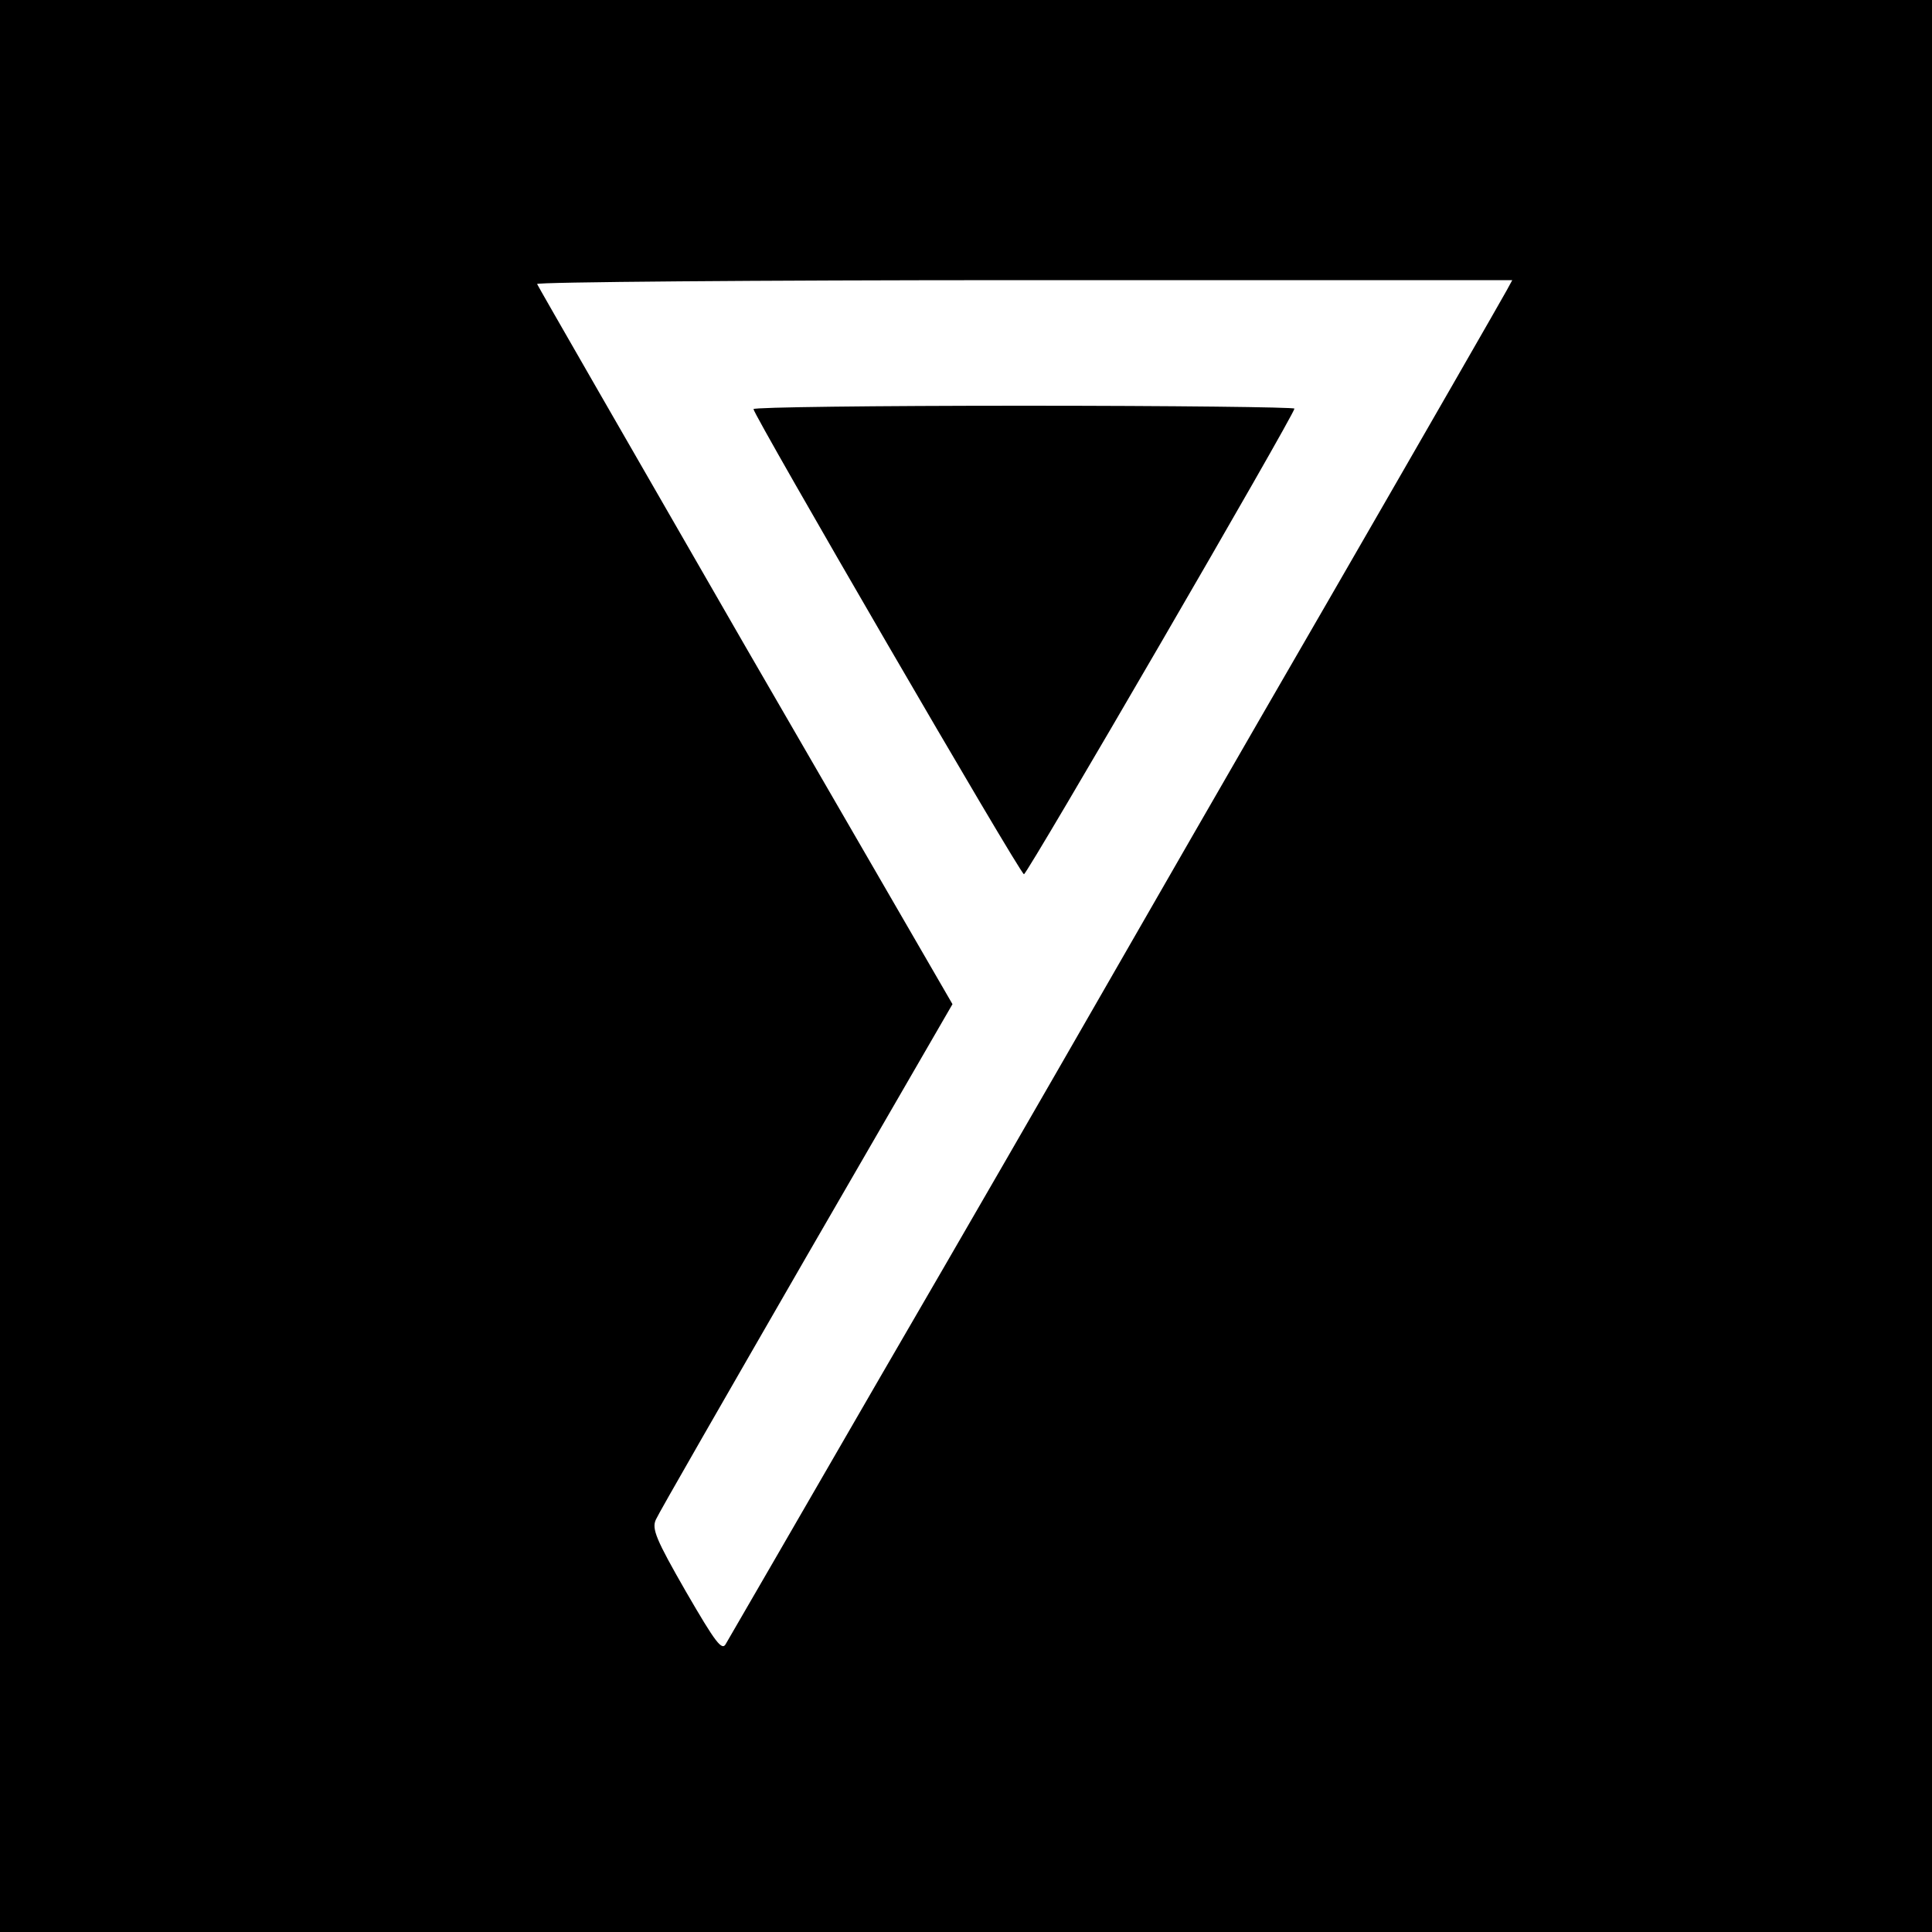
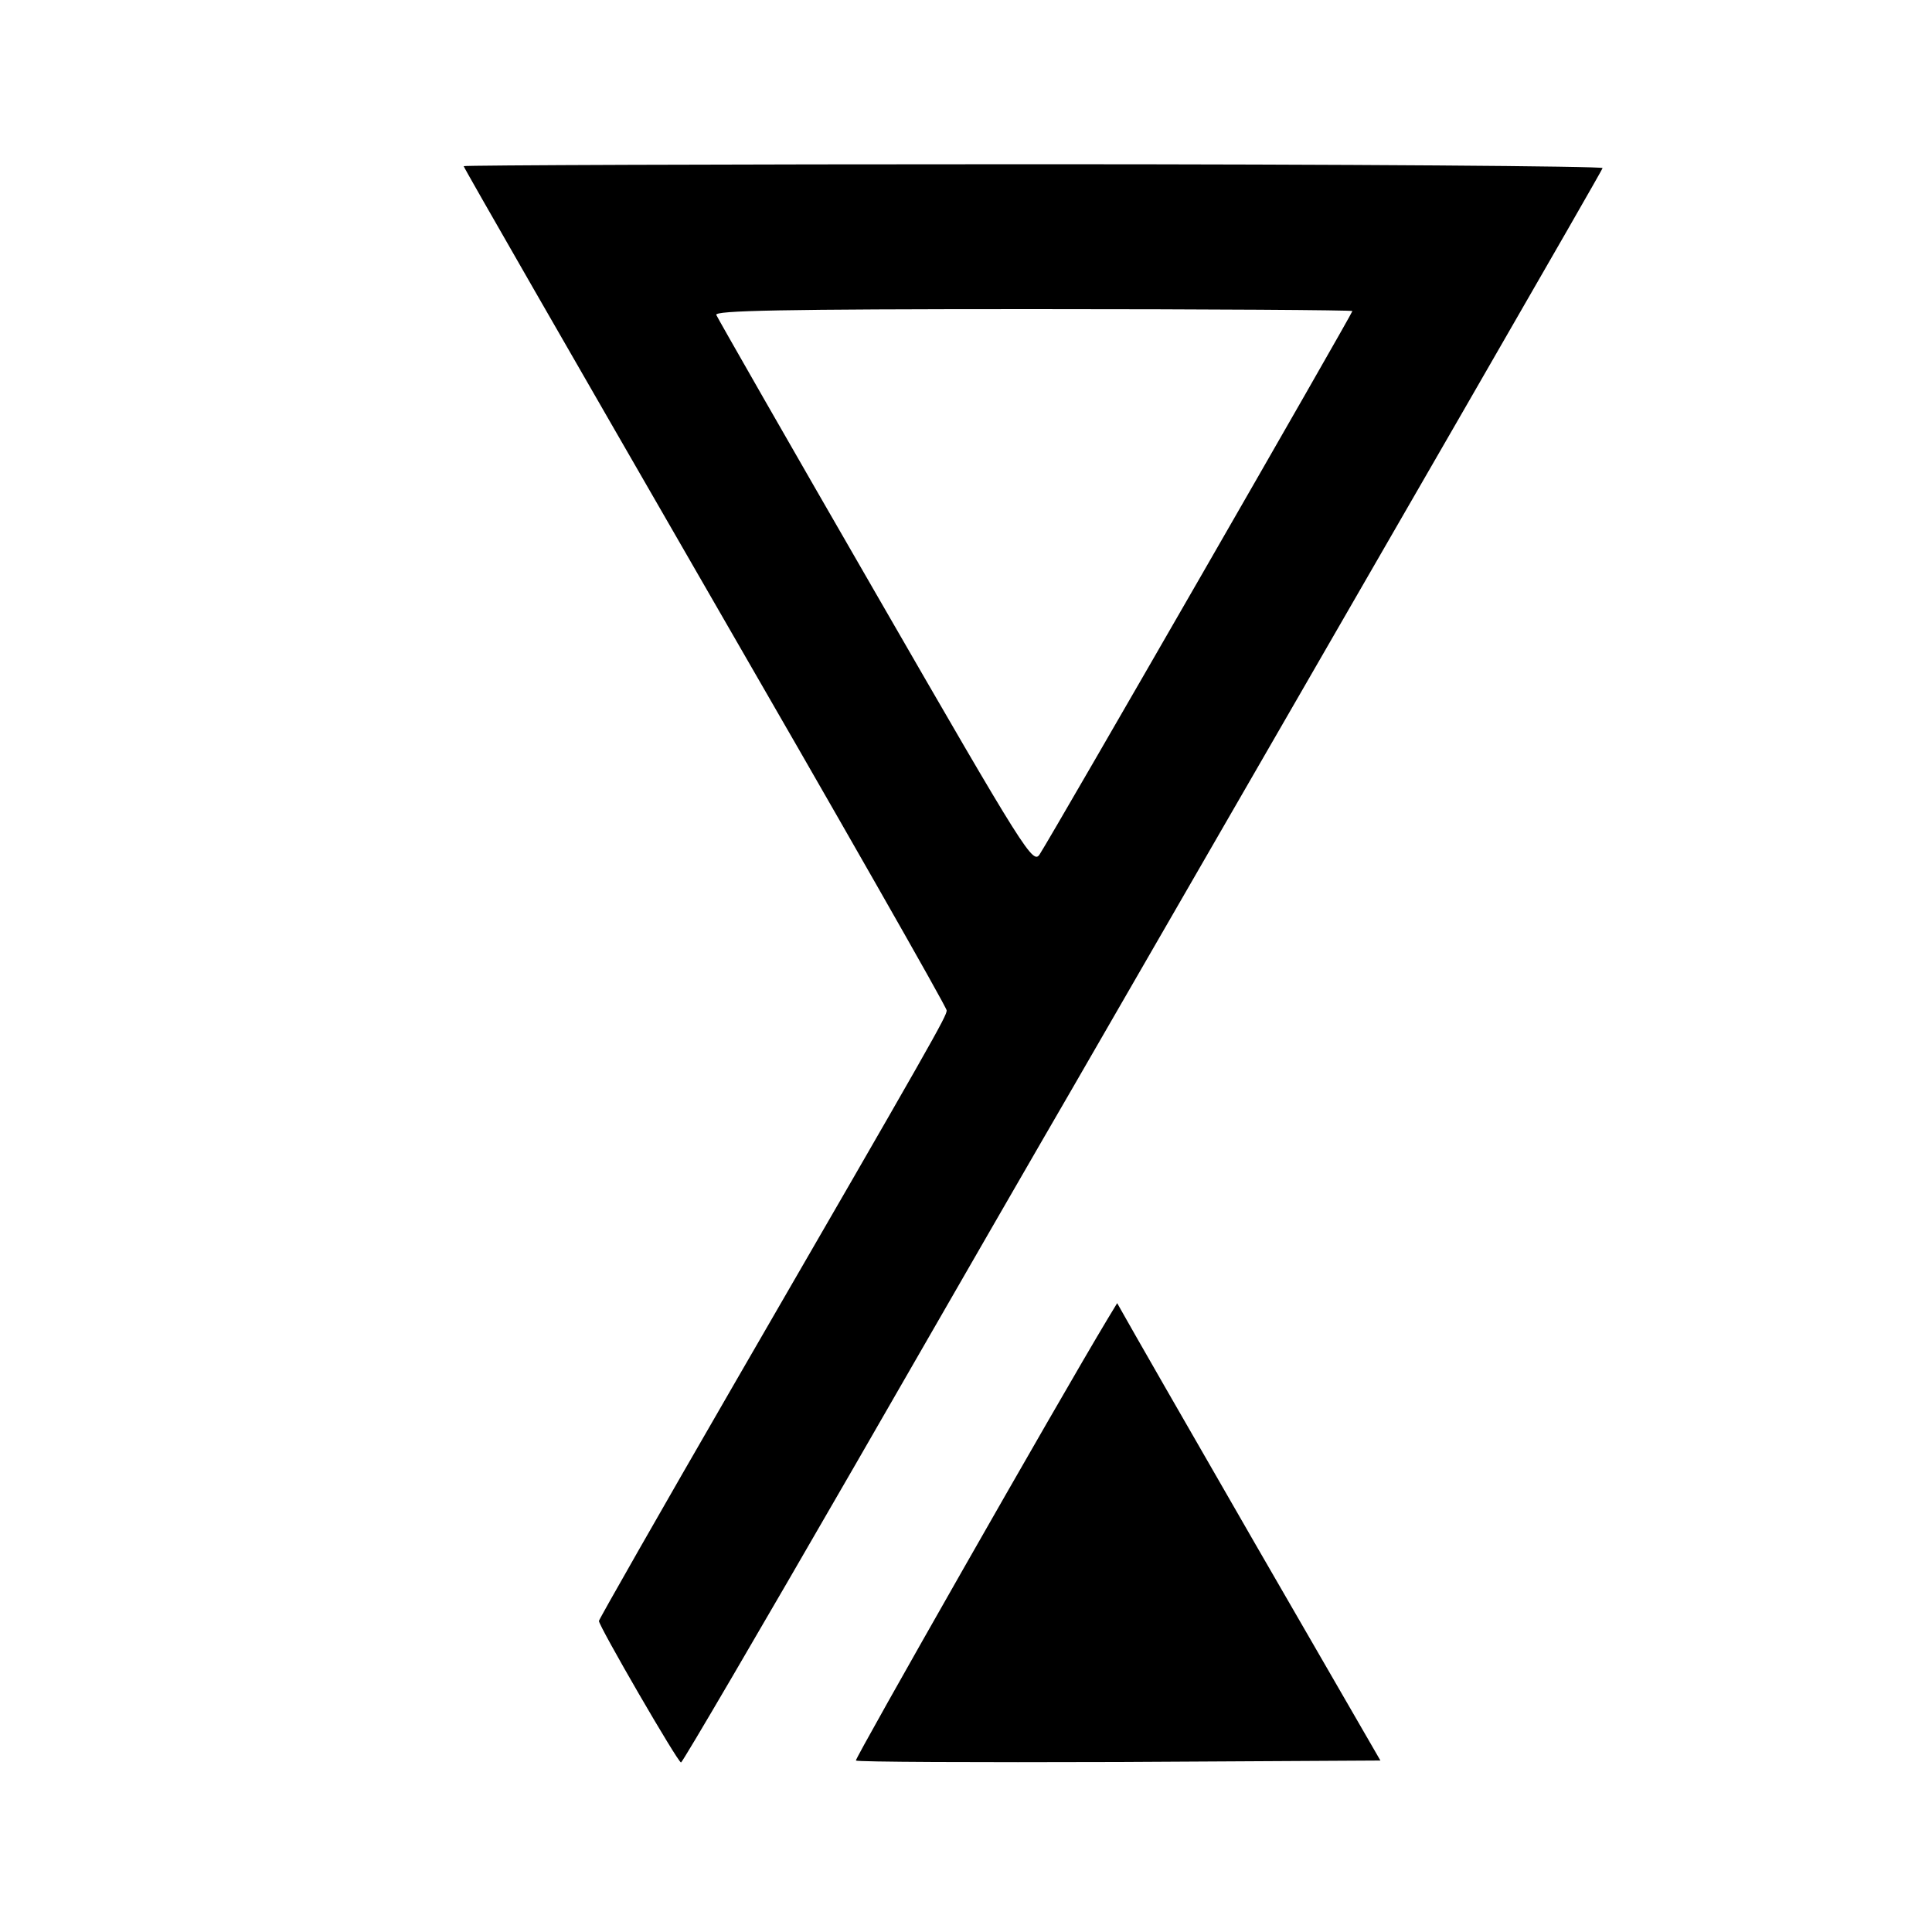
<svg xmlns="http://www.w3.org/2000/svg" version="1.0" width="400pt" height="400pt" viewBox="0 0 400 400" preserveAspectRatio="xMidYMid meet">
  <g transform="translate(0,400) scale(0.1,-0.1)" fill="#000000" stroke="none">
-     <path d="M0 2000 l0 -2000 2000 0 2000 0 0 2000 0 2000 -2000 0 -2000 0 0 -2000z m3119 1398 c-7 -13 -170 -297 -364 -633 -194 -335 -413 -716 -487 -845 -74 -129 -274 -476 -445 -770 -170 -294 -314 -543 -320 -553 -8 -16 -21 1 -83 108 -62 108 -71 130 -62 149 5 12 146 257 312 545 l302 522 -429 741 c-235 408 -429 745 -431 750 -2 4 451 8 1008 8 l1011 0 -12 -22z" />
-     <path d="M1560 3153 c0 -12 552 -963 560 -963 7 0 560 952 560 964 0 3 -252 6 -560 6 -308 0 -560 -3 -560 -7z" />
+     <path d="M960 3656 c0 -3 225 -394 500 -871 275 -476 500 -870 500 -877 0 -12 -26 -58 -438 -770 -155 -268 -282 -491 -282 -494 0 -11 164 -294 170 -293 3 0 165 277 360 615 195 339 398 691 451 782 699 1211 1095 1897 1097 1904 2 4 -528 8 -1177 8 -650 0 -1181 -2 -1181 -4z m1840 -300 c0 -5 -618 -1079 -647 -1124 -14 -23 -27 -3 -340 540 -179 310 -327 569 -330 576 -4 9 131 12 656 12 364 0 661 -2 661 -4z" />
+     <path d="M2293 1269 c-101 -168 -524 -911 -521 -914 3 -3 248 -4 546 -3 l540 3 -260 450 c-143 248 -265 461 -272 474 l-13 23 -20 -33z" />
  </g>
</svg>
